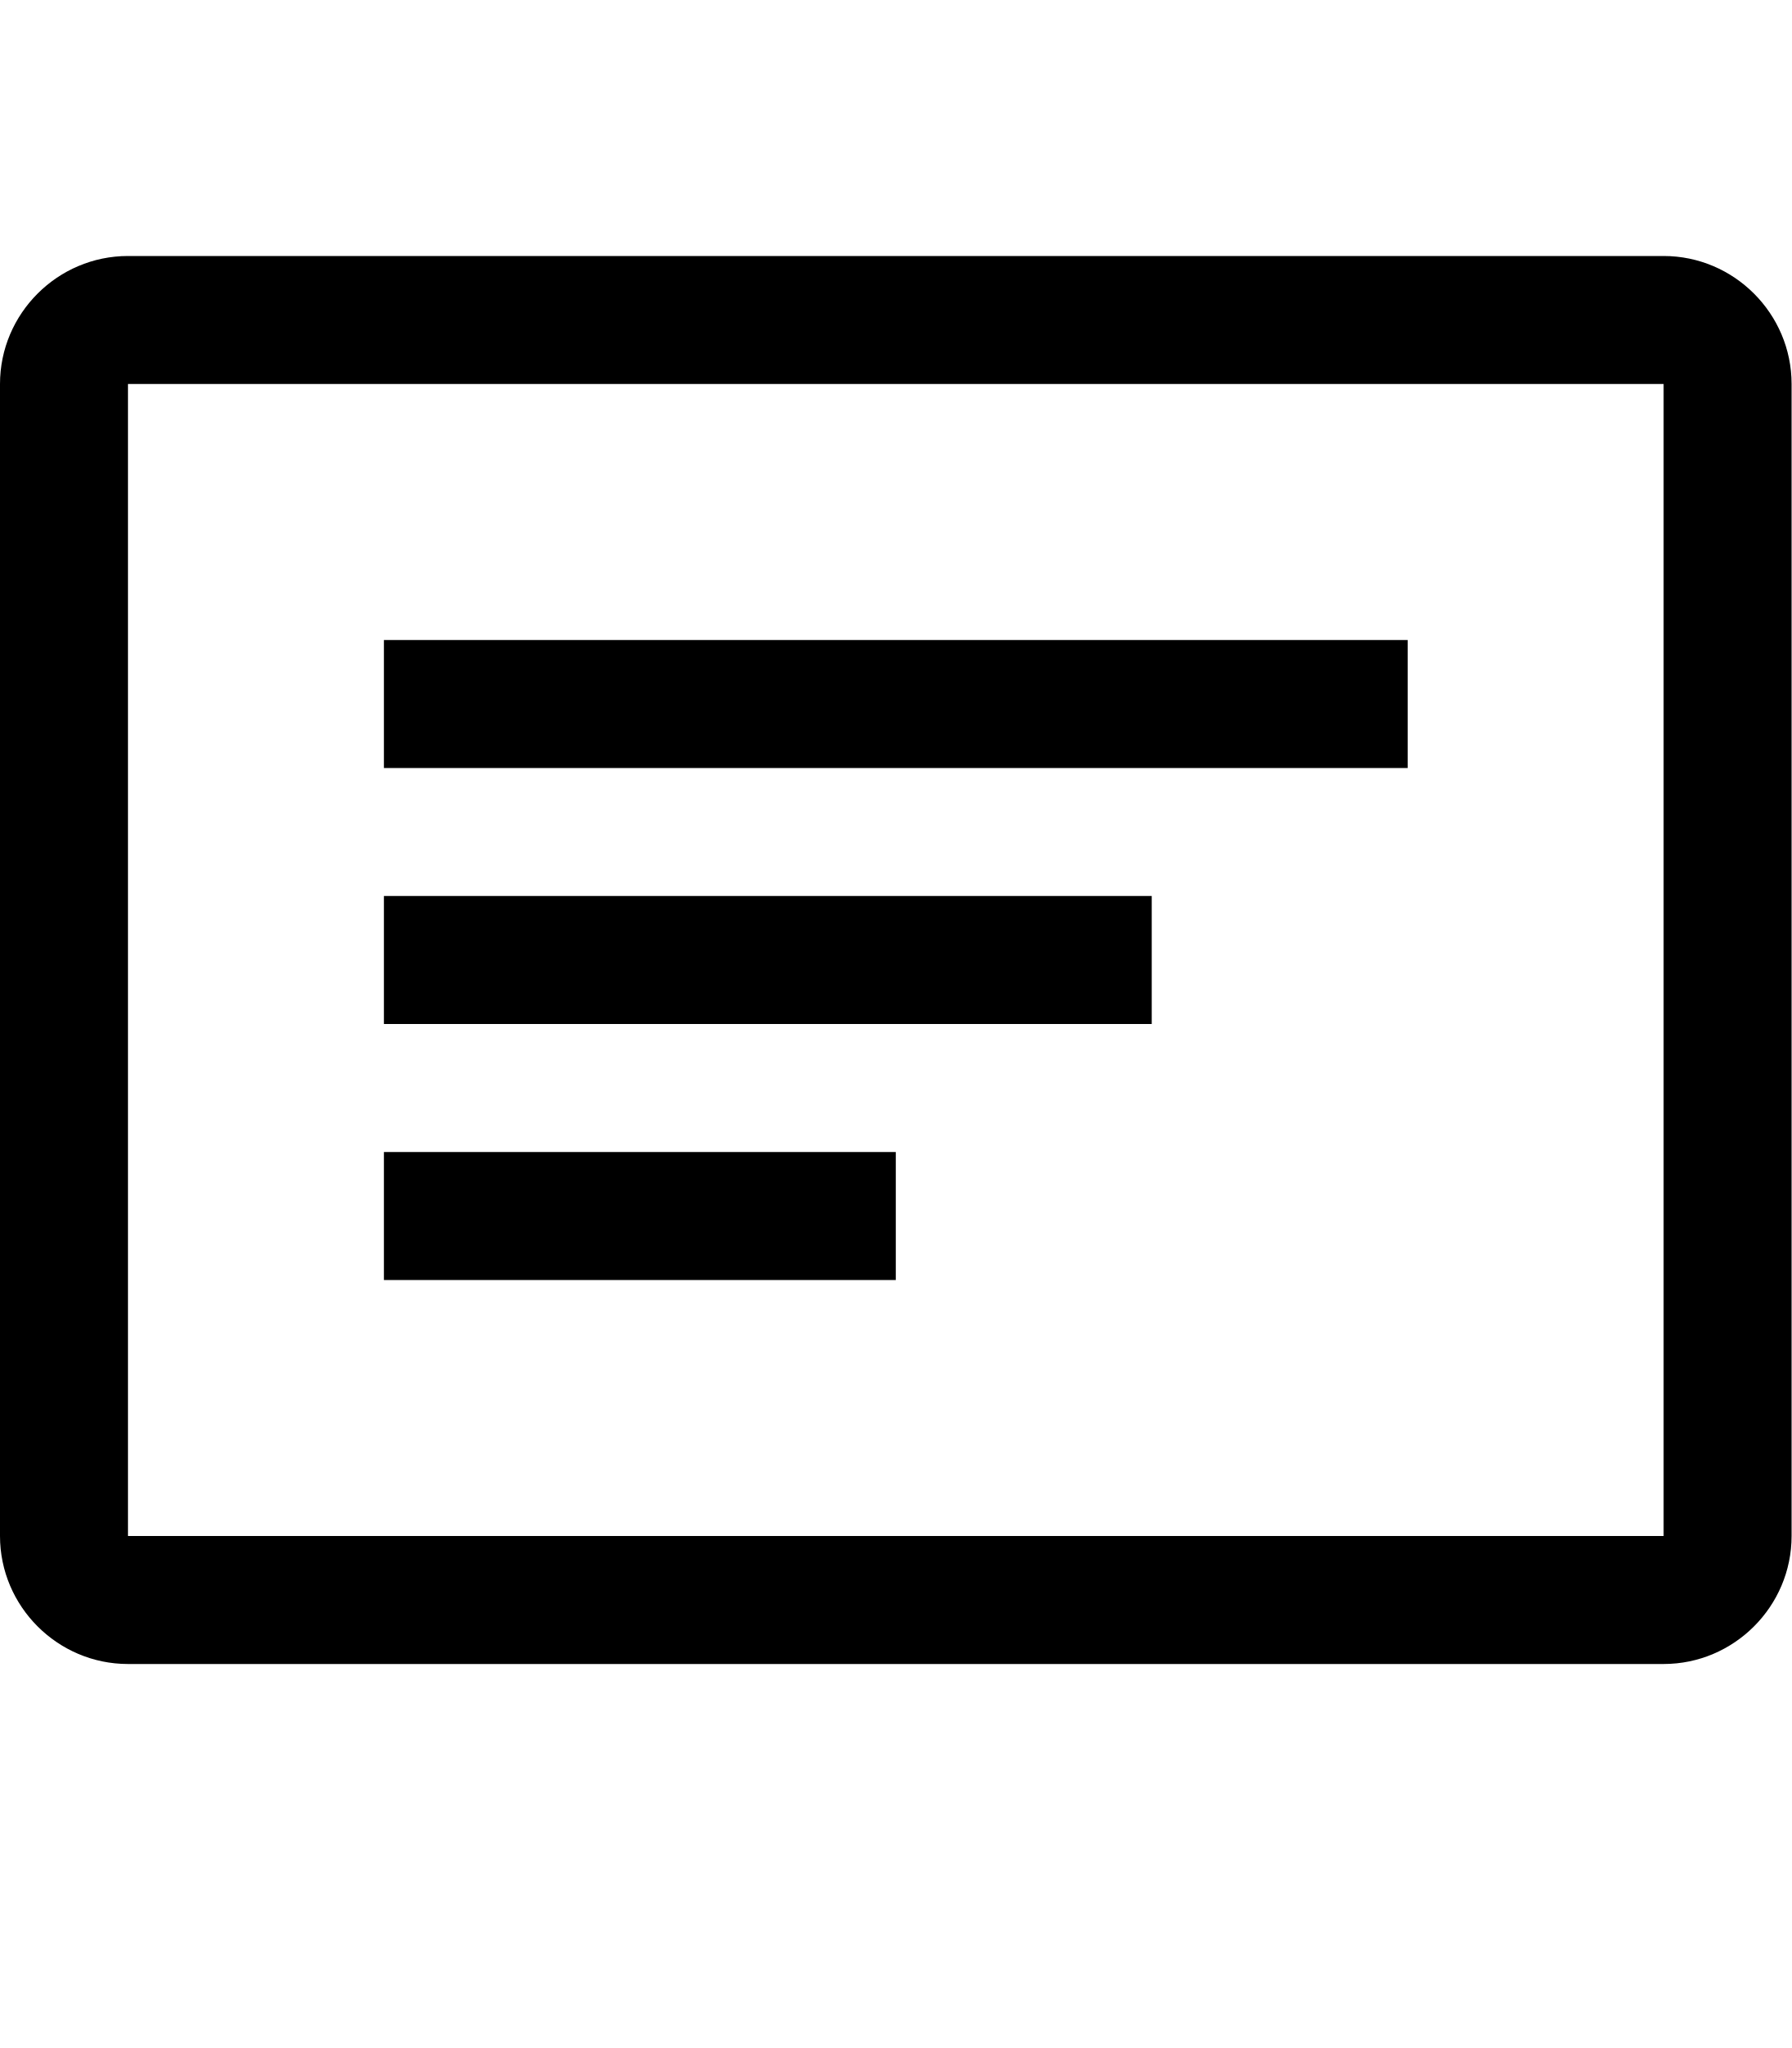
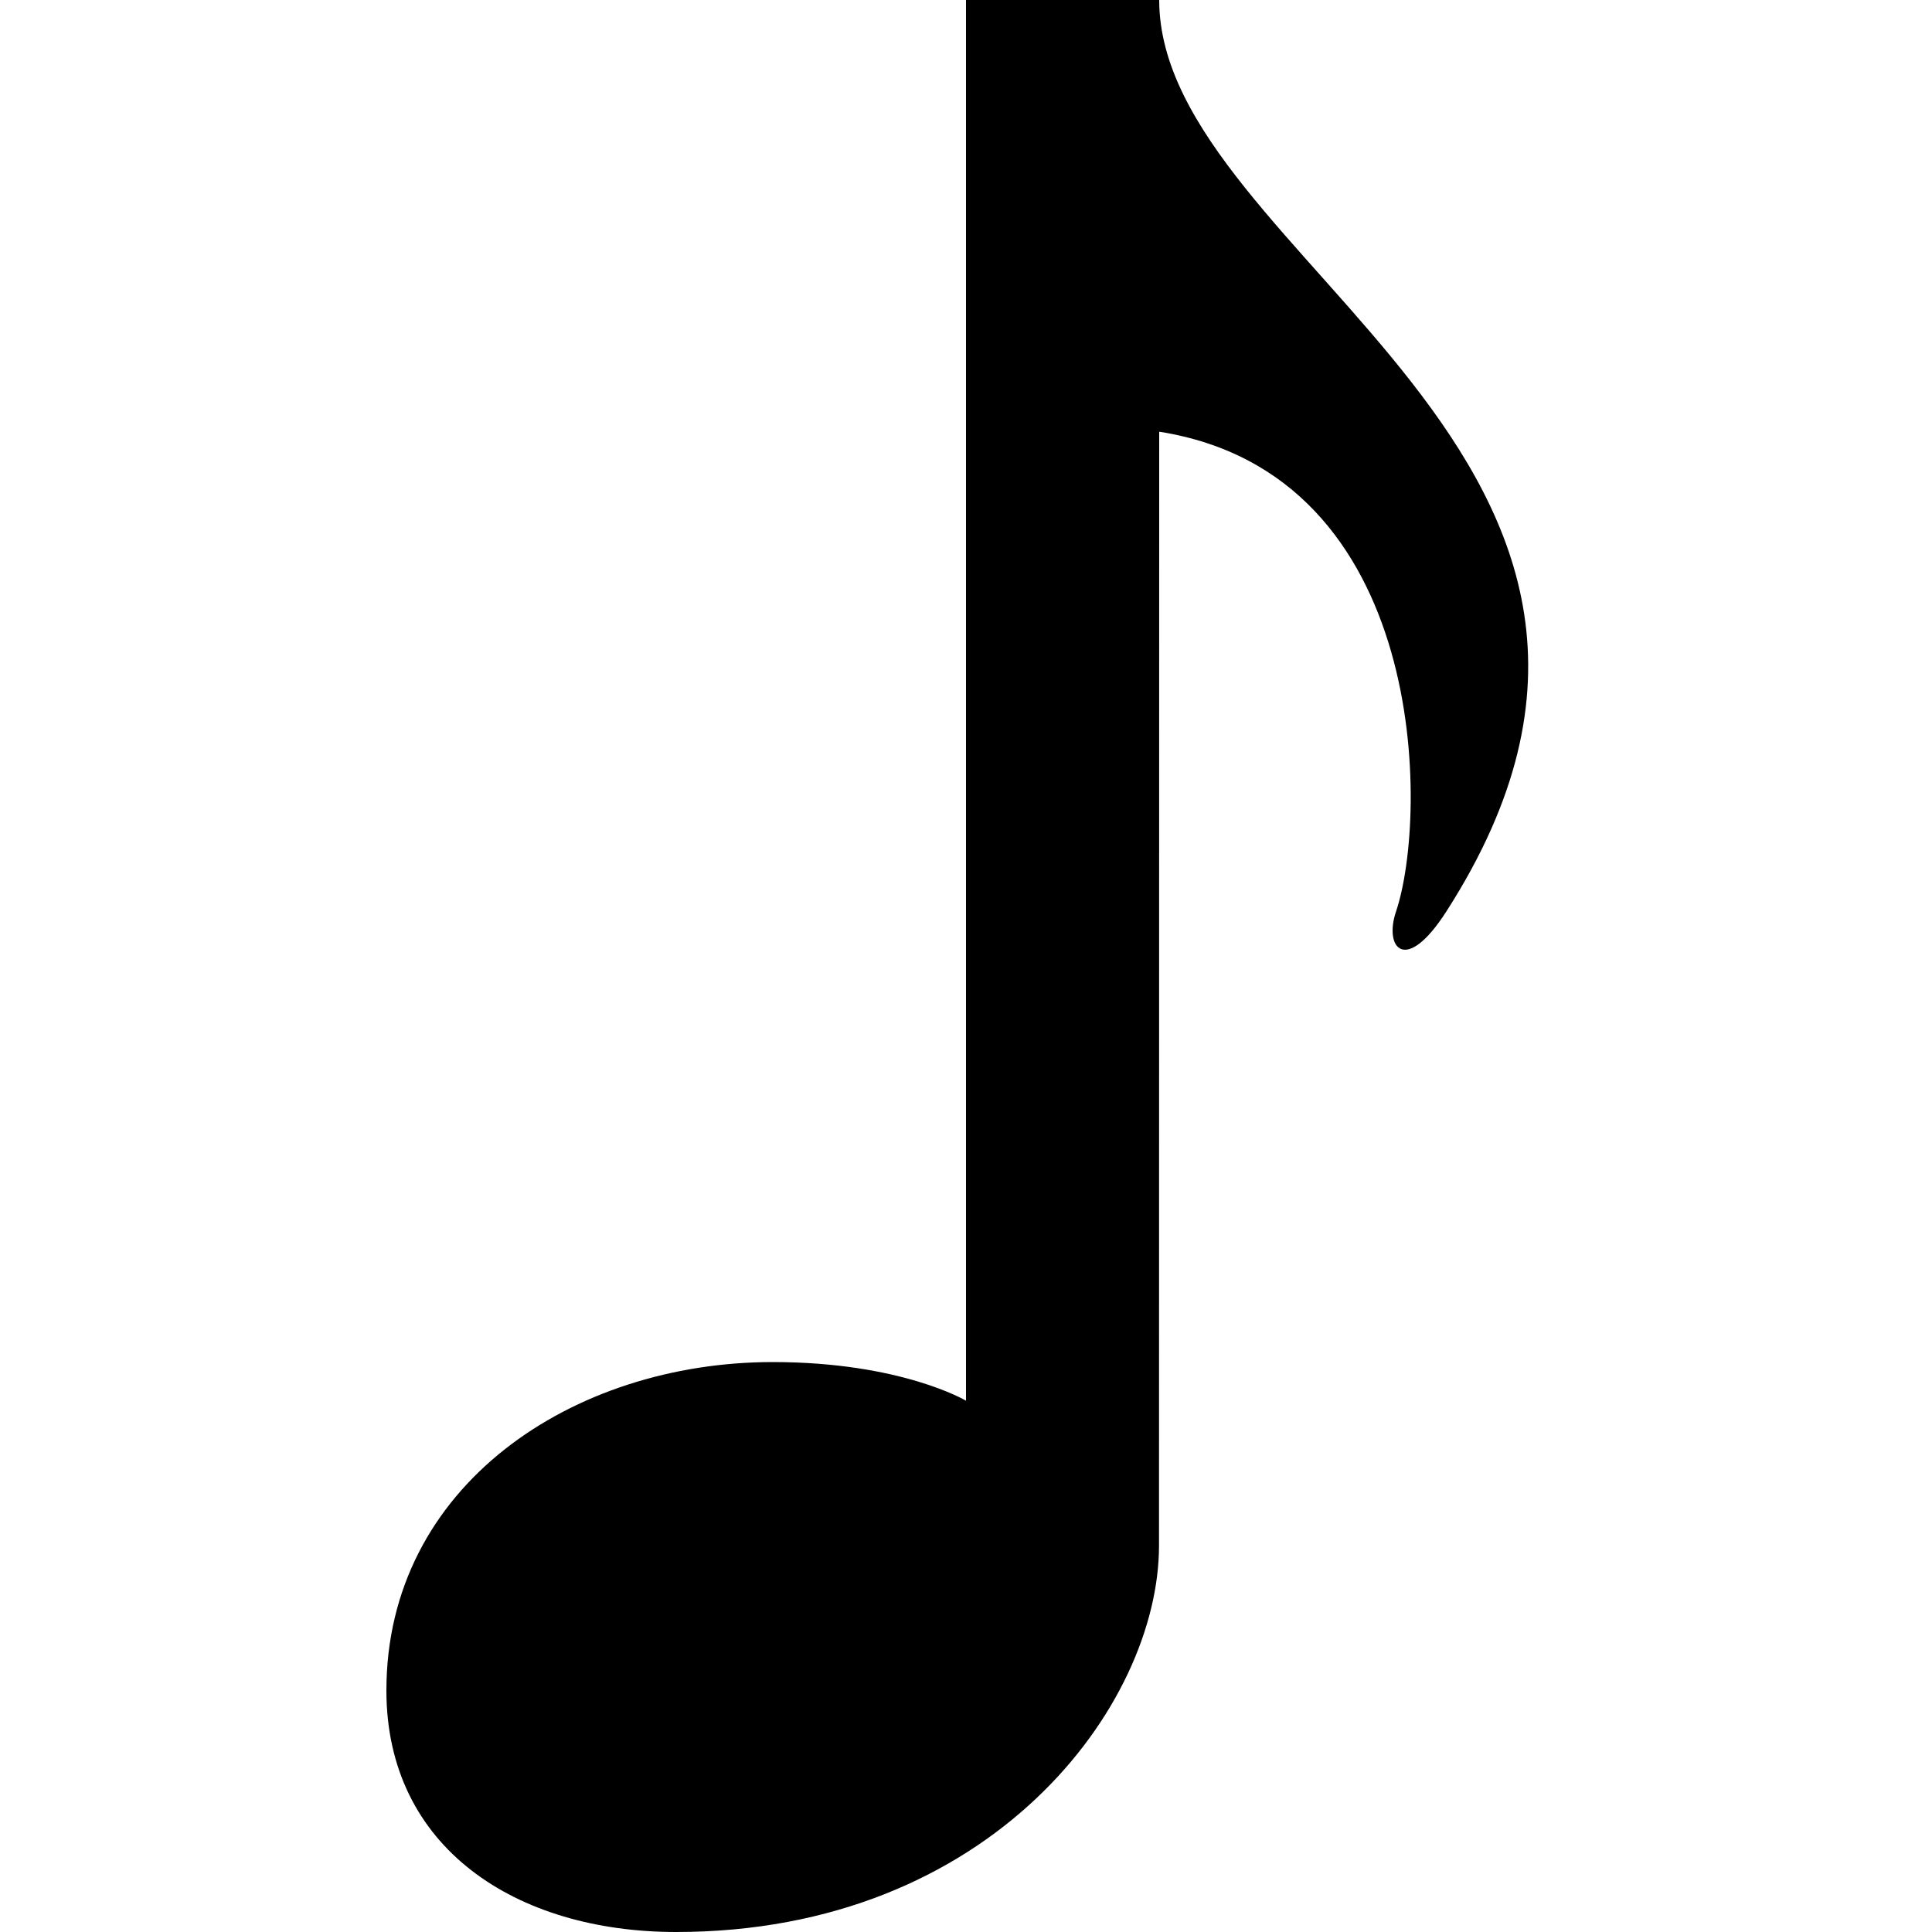
- <svg xmlns="http://www.w3.org/2000/svg" width="14px" height="16px" viewBox="0 0 14 16" version="1.1">
-   <defs />
-   <g id="Octicons" stroke="none" stroke-width="1" fill="none" fill-rule="evenodd">
-     <g id="note" fill="#000000">
-       <path d="M3,10 L7,10 L7,9 L3,9 L3,10 L3,10 Z M3,8 L9,8 L9,7 L3,7 L3,8 L3,8 Z M3,6 L11,6 L11,5 L3,5 L3,6 L3,6 Z M13,12 L1,12 L1,3 L13,3 L13,12 L13,12 Z M1,2 C0.45,2 0,2.45 0,3 L0,12 C0,12.55 0.45,13 1,13 L13,13 C13.55,13 14,12.55 14,12 L14,3 C14,2.45 13.55,2 13,2 L1,2 L1,2 Z" id="Shape" />
-     </g>
-   </g>
+ <svg xmlns="http://www.w3.org/2000/svg" version="1.1" id="Note" x="0px" y="0px" viewBox="0 0 20 20" enable-background="new 0 0 20 20" xml:space="preserve">
+   <path d="M14.971,9.438c-0.422,0.656-0.646,0.375-0.52,0C14.787,8.445,14.799,4.91,12,4.469L11.998,16c0,1.657-1.735,4-4.998,4  c-1.657,0-3-0.871-3-2.5c0-2.119,1.927-3.4,4-3.4c1.328,0,2,0.4,2,0.4V0h2C12,2.676,17.986,4.744,14.971,9.438z" />
</svg>
